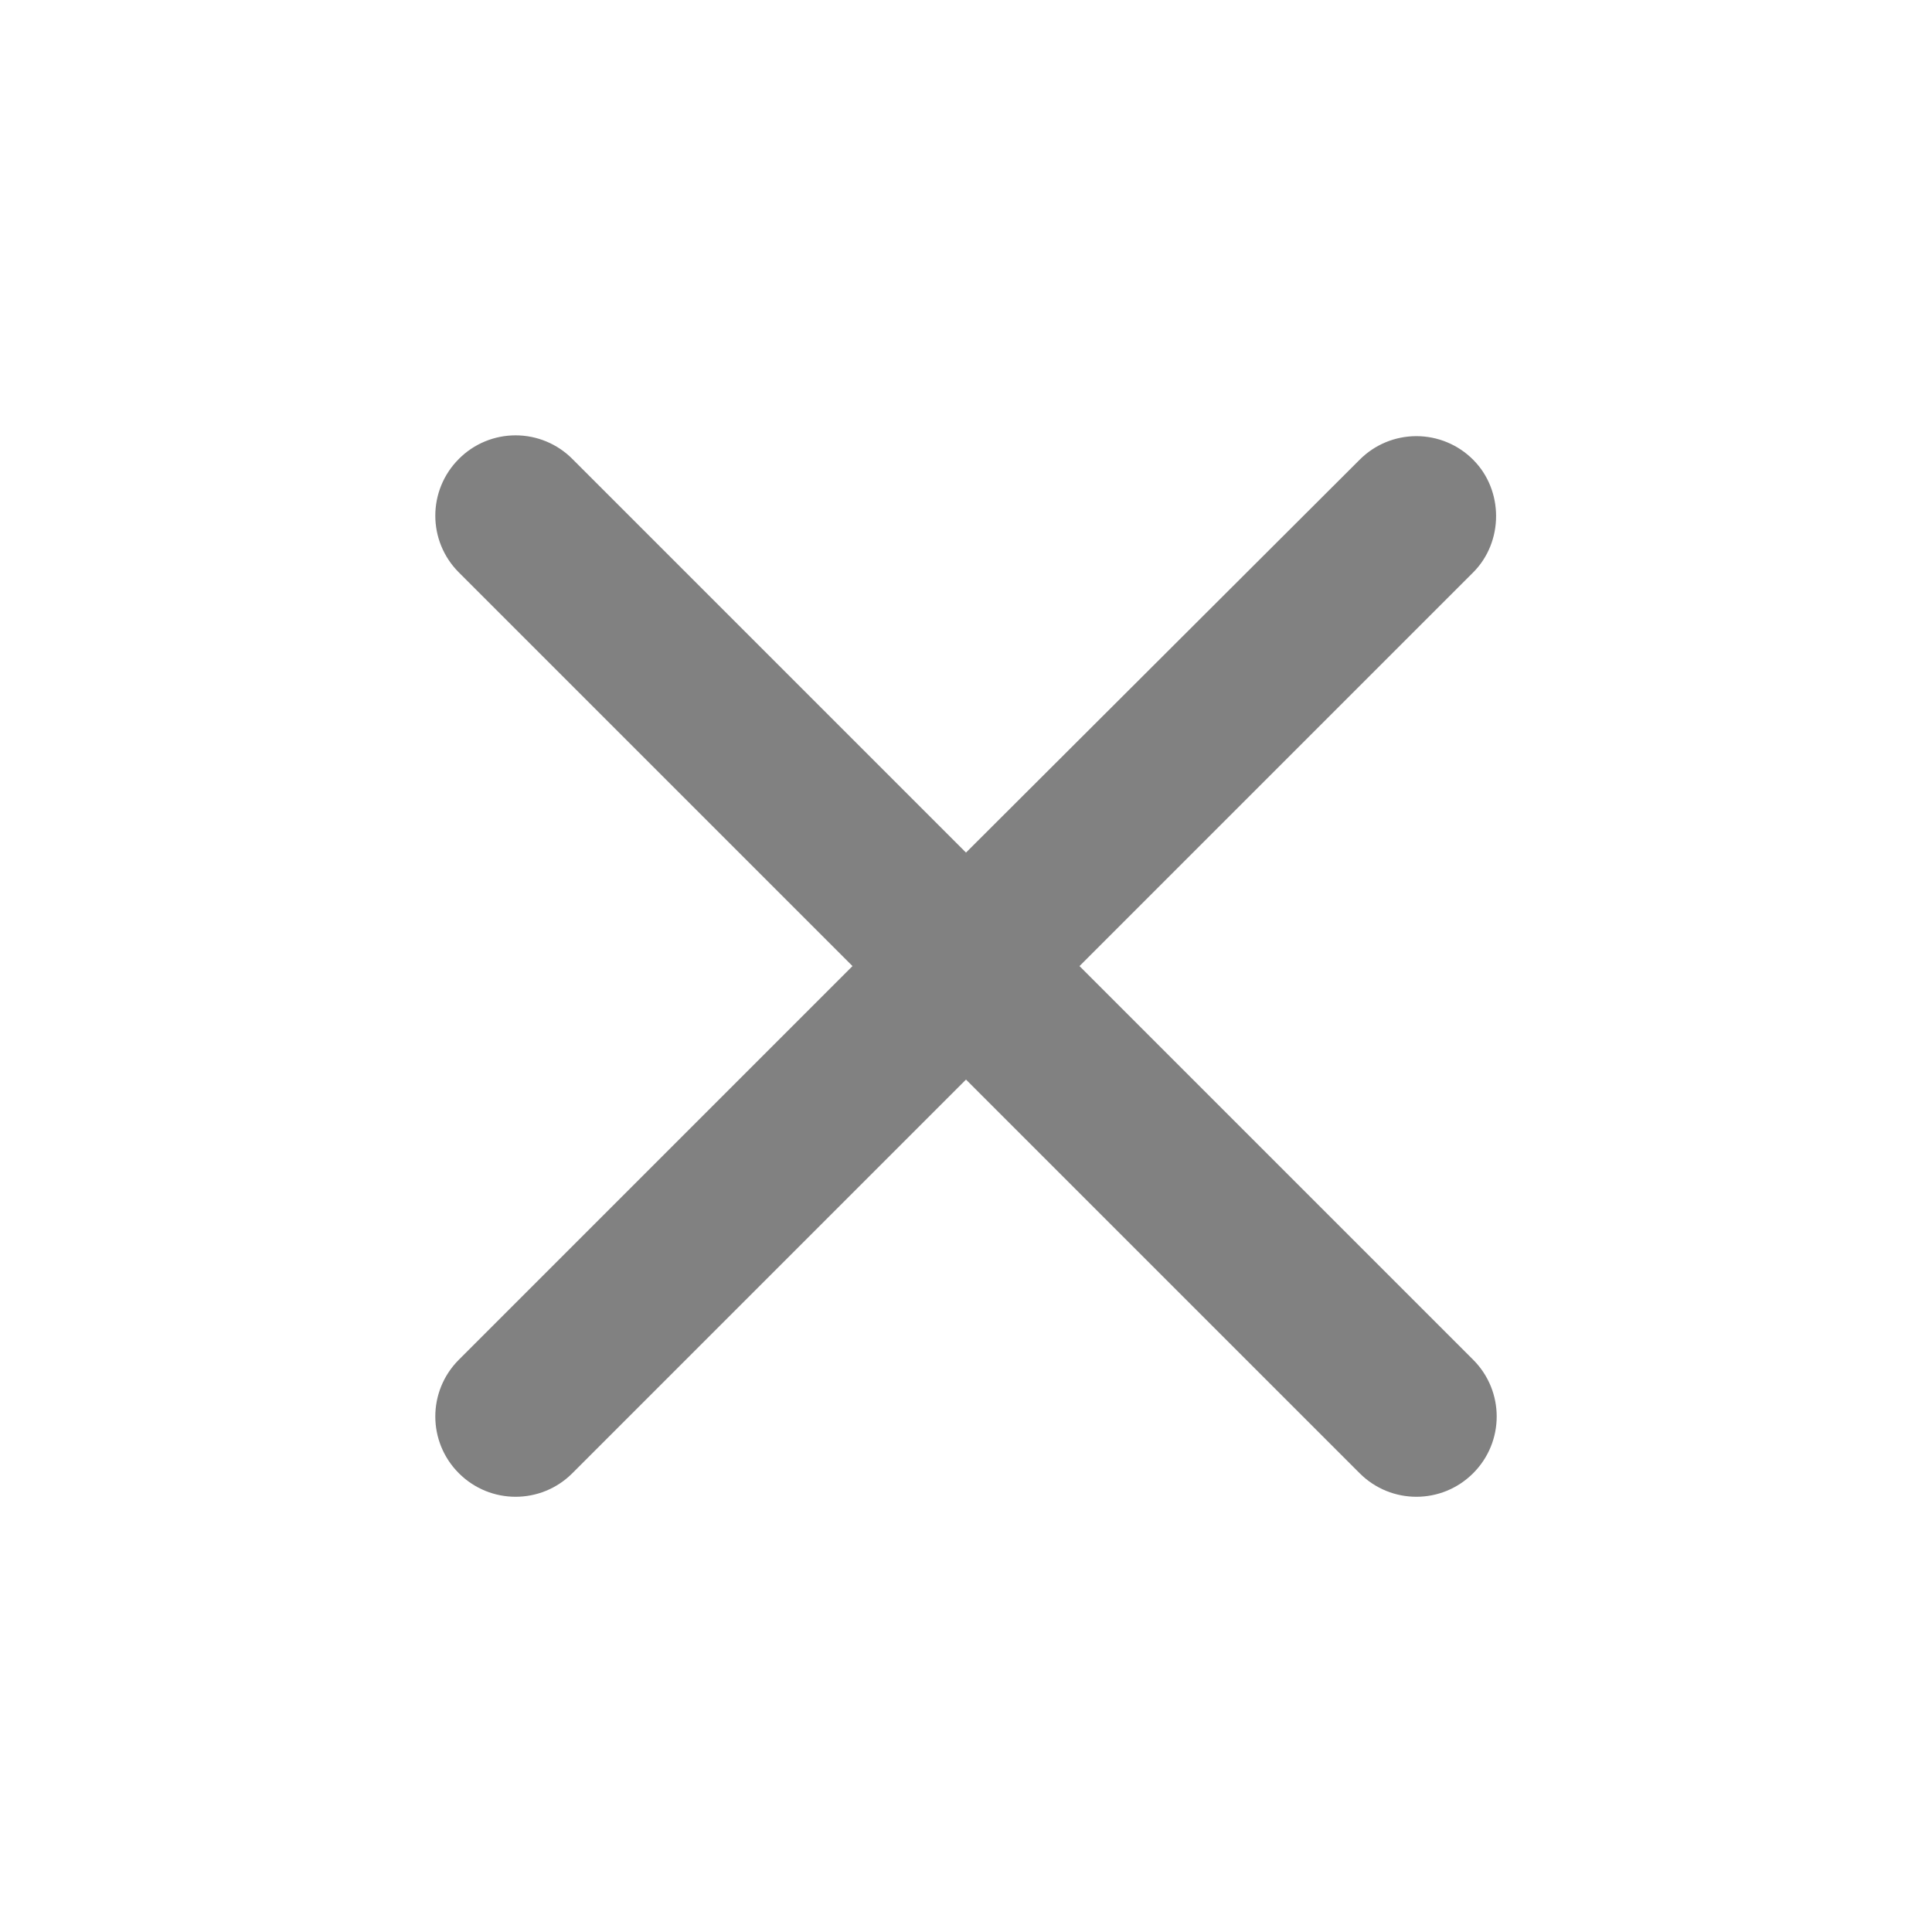
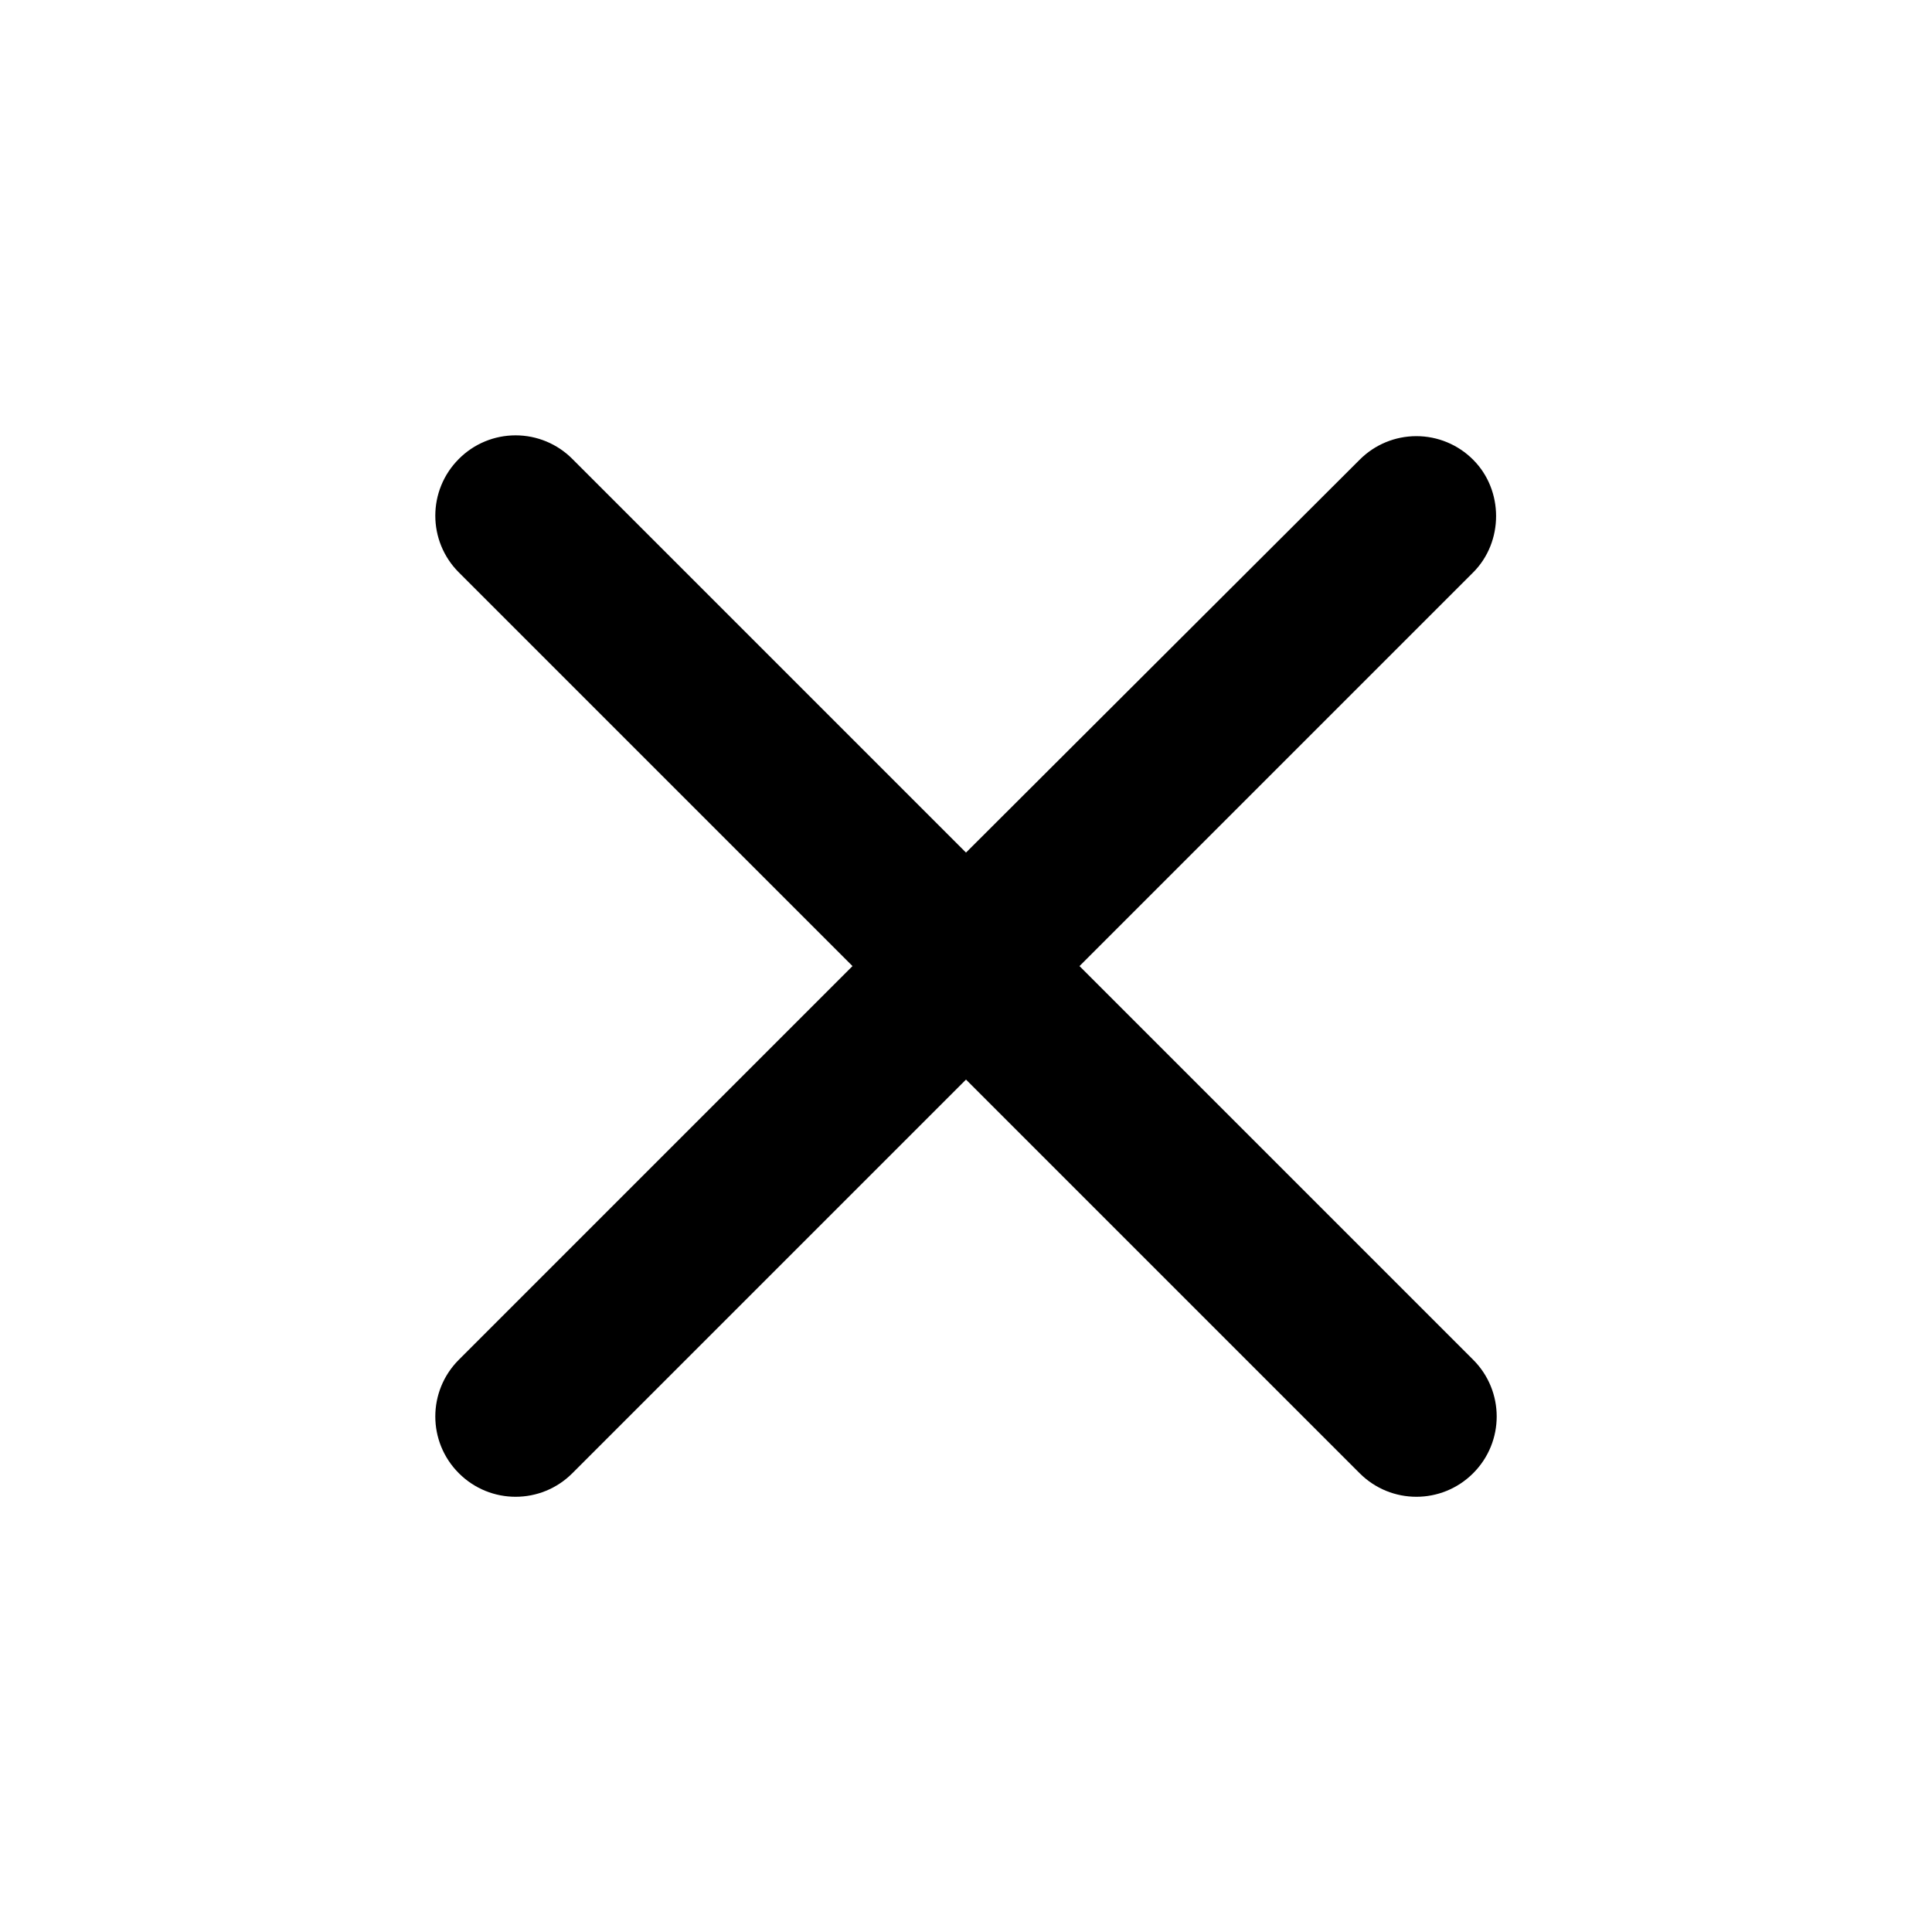
<svg xmlns="http://www.w3.org/2000/svg" width="24" height="24" viewBox="0 0 24 24" fill="none">
-   <path d="M18.3 5.711C18.113 5.523 17.859 5.418 17.595 5.418C17.33 5.418 17.077 5.523 16.89 5.711L12 10.591L7.11 5.701C6.923 5.513 6.669 5.408 6.405 5.408C6.14 5.408 5.887 5.513 5.7 5.701C5.31 6.091 5.31 6.721 5.7 7.111L10.59 12.001L5.7 16.891C5.31 17.281 5.31 17.911 5.7 18.301C6.09 18.691 6.72 18.691 7.11 18.301L12 13.411L16.89 18.301C17.28 18.691 17.91 18.691 18.3 18.301C18.69 17.911 18.69 17.281 18.3 16.891L13.41 12.001L18.3 7.111C18.68 6.731 18.68 6.091 18.3 5.711Z" fill="#818181" />
+   <path d="M18.3 5.711C18.113 5.523 17.859 5.418 17.595 5.418C17.33 5.418 17.077 5.523 16.89 5.711L12 10.591L7.11 5.701C6.923 5.513 6.669 5.408 6.405 5.408C6.14 5.408 5.887 5.513 5.7 5.701C5.31 6.091 5.31 6.721 5.7 7.111L10.59 12.001L5.7 16.891C5.31 17.281 5.31 17.911 5.7 18.301C6.09 18.691 6.72 18.691 7.11 18.301L12 13.411L16.89 18.301C17.28 18.691 17.91 18.691 18.3 18.301C18.69 17.911 18.69 17.281 18.3 16.891L13.41 12.001L18.3 7.111C18.68 6.731 18.68 6.091 18.3 5.711Z" fill="currentColor" />
</svg>
